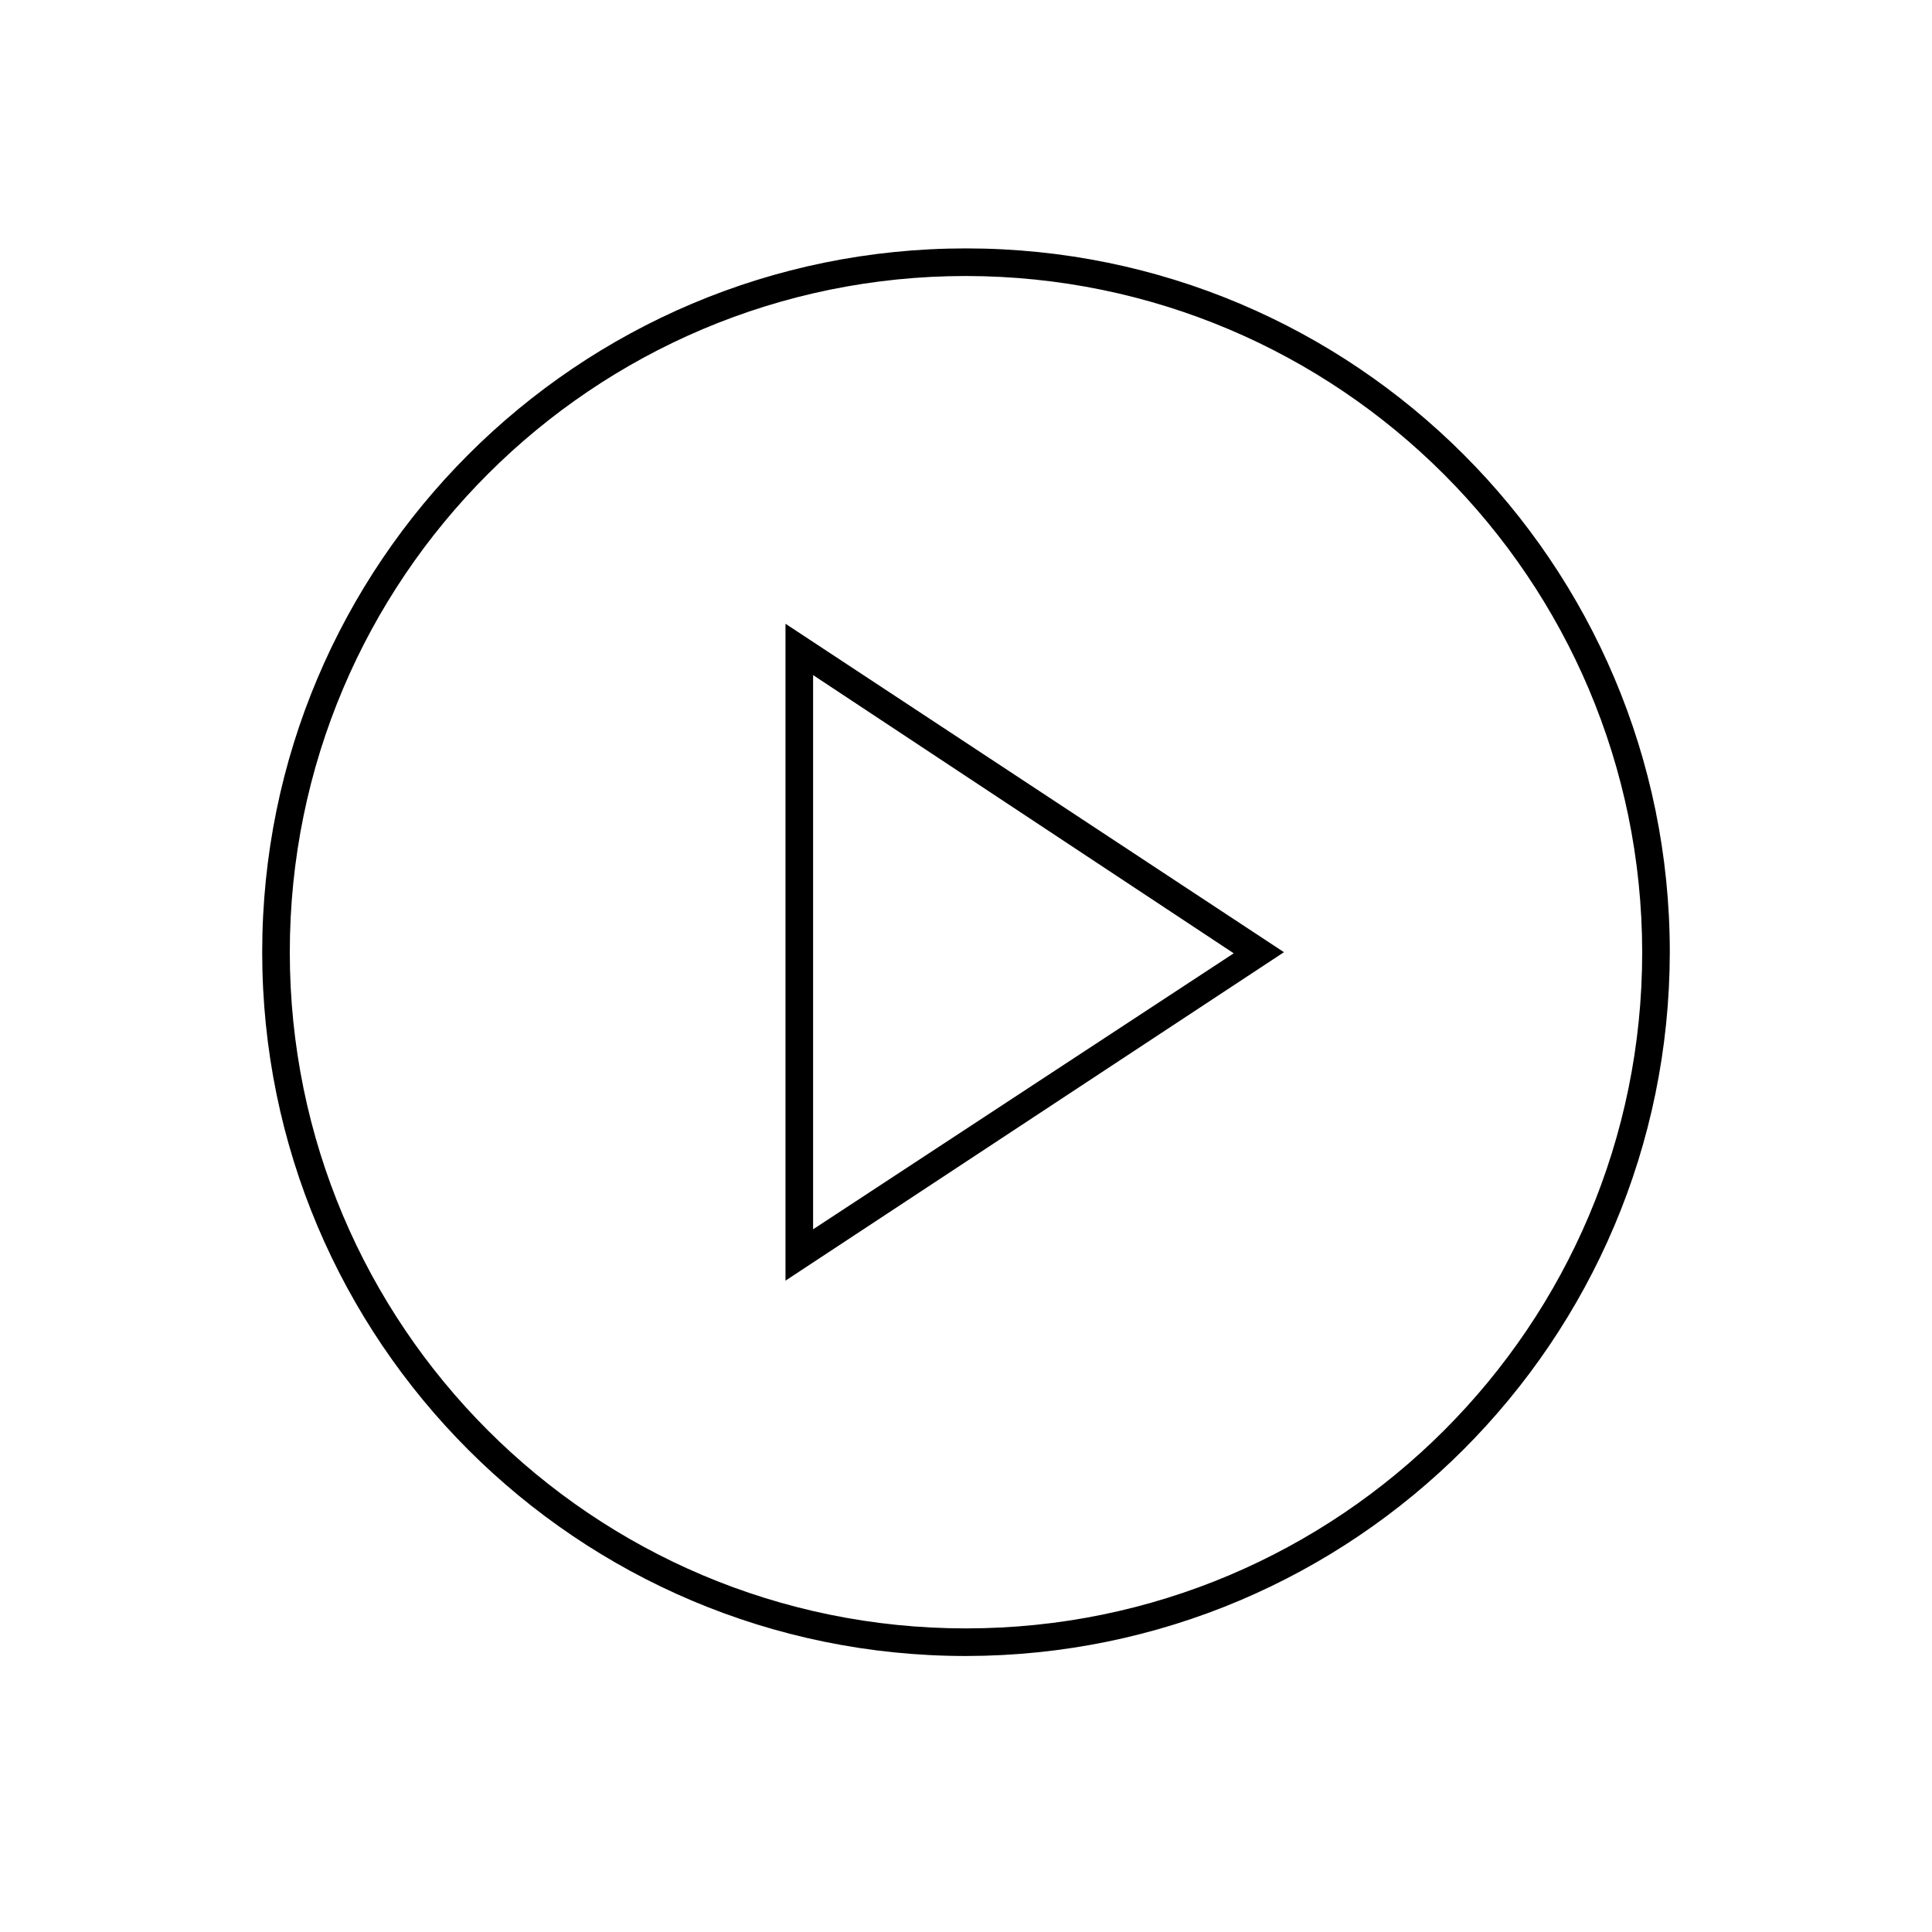
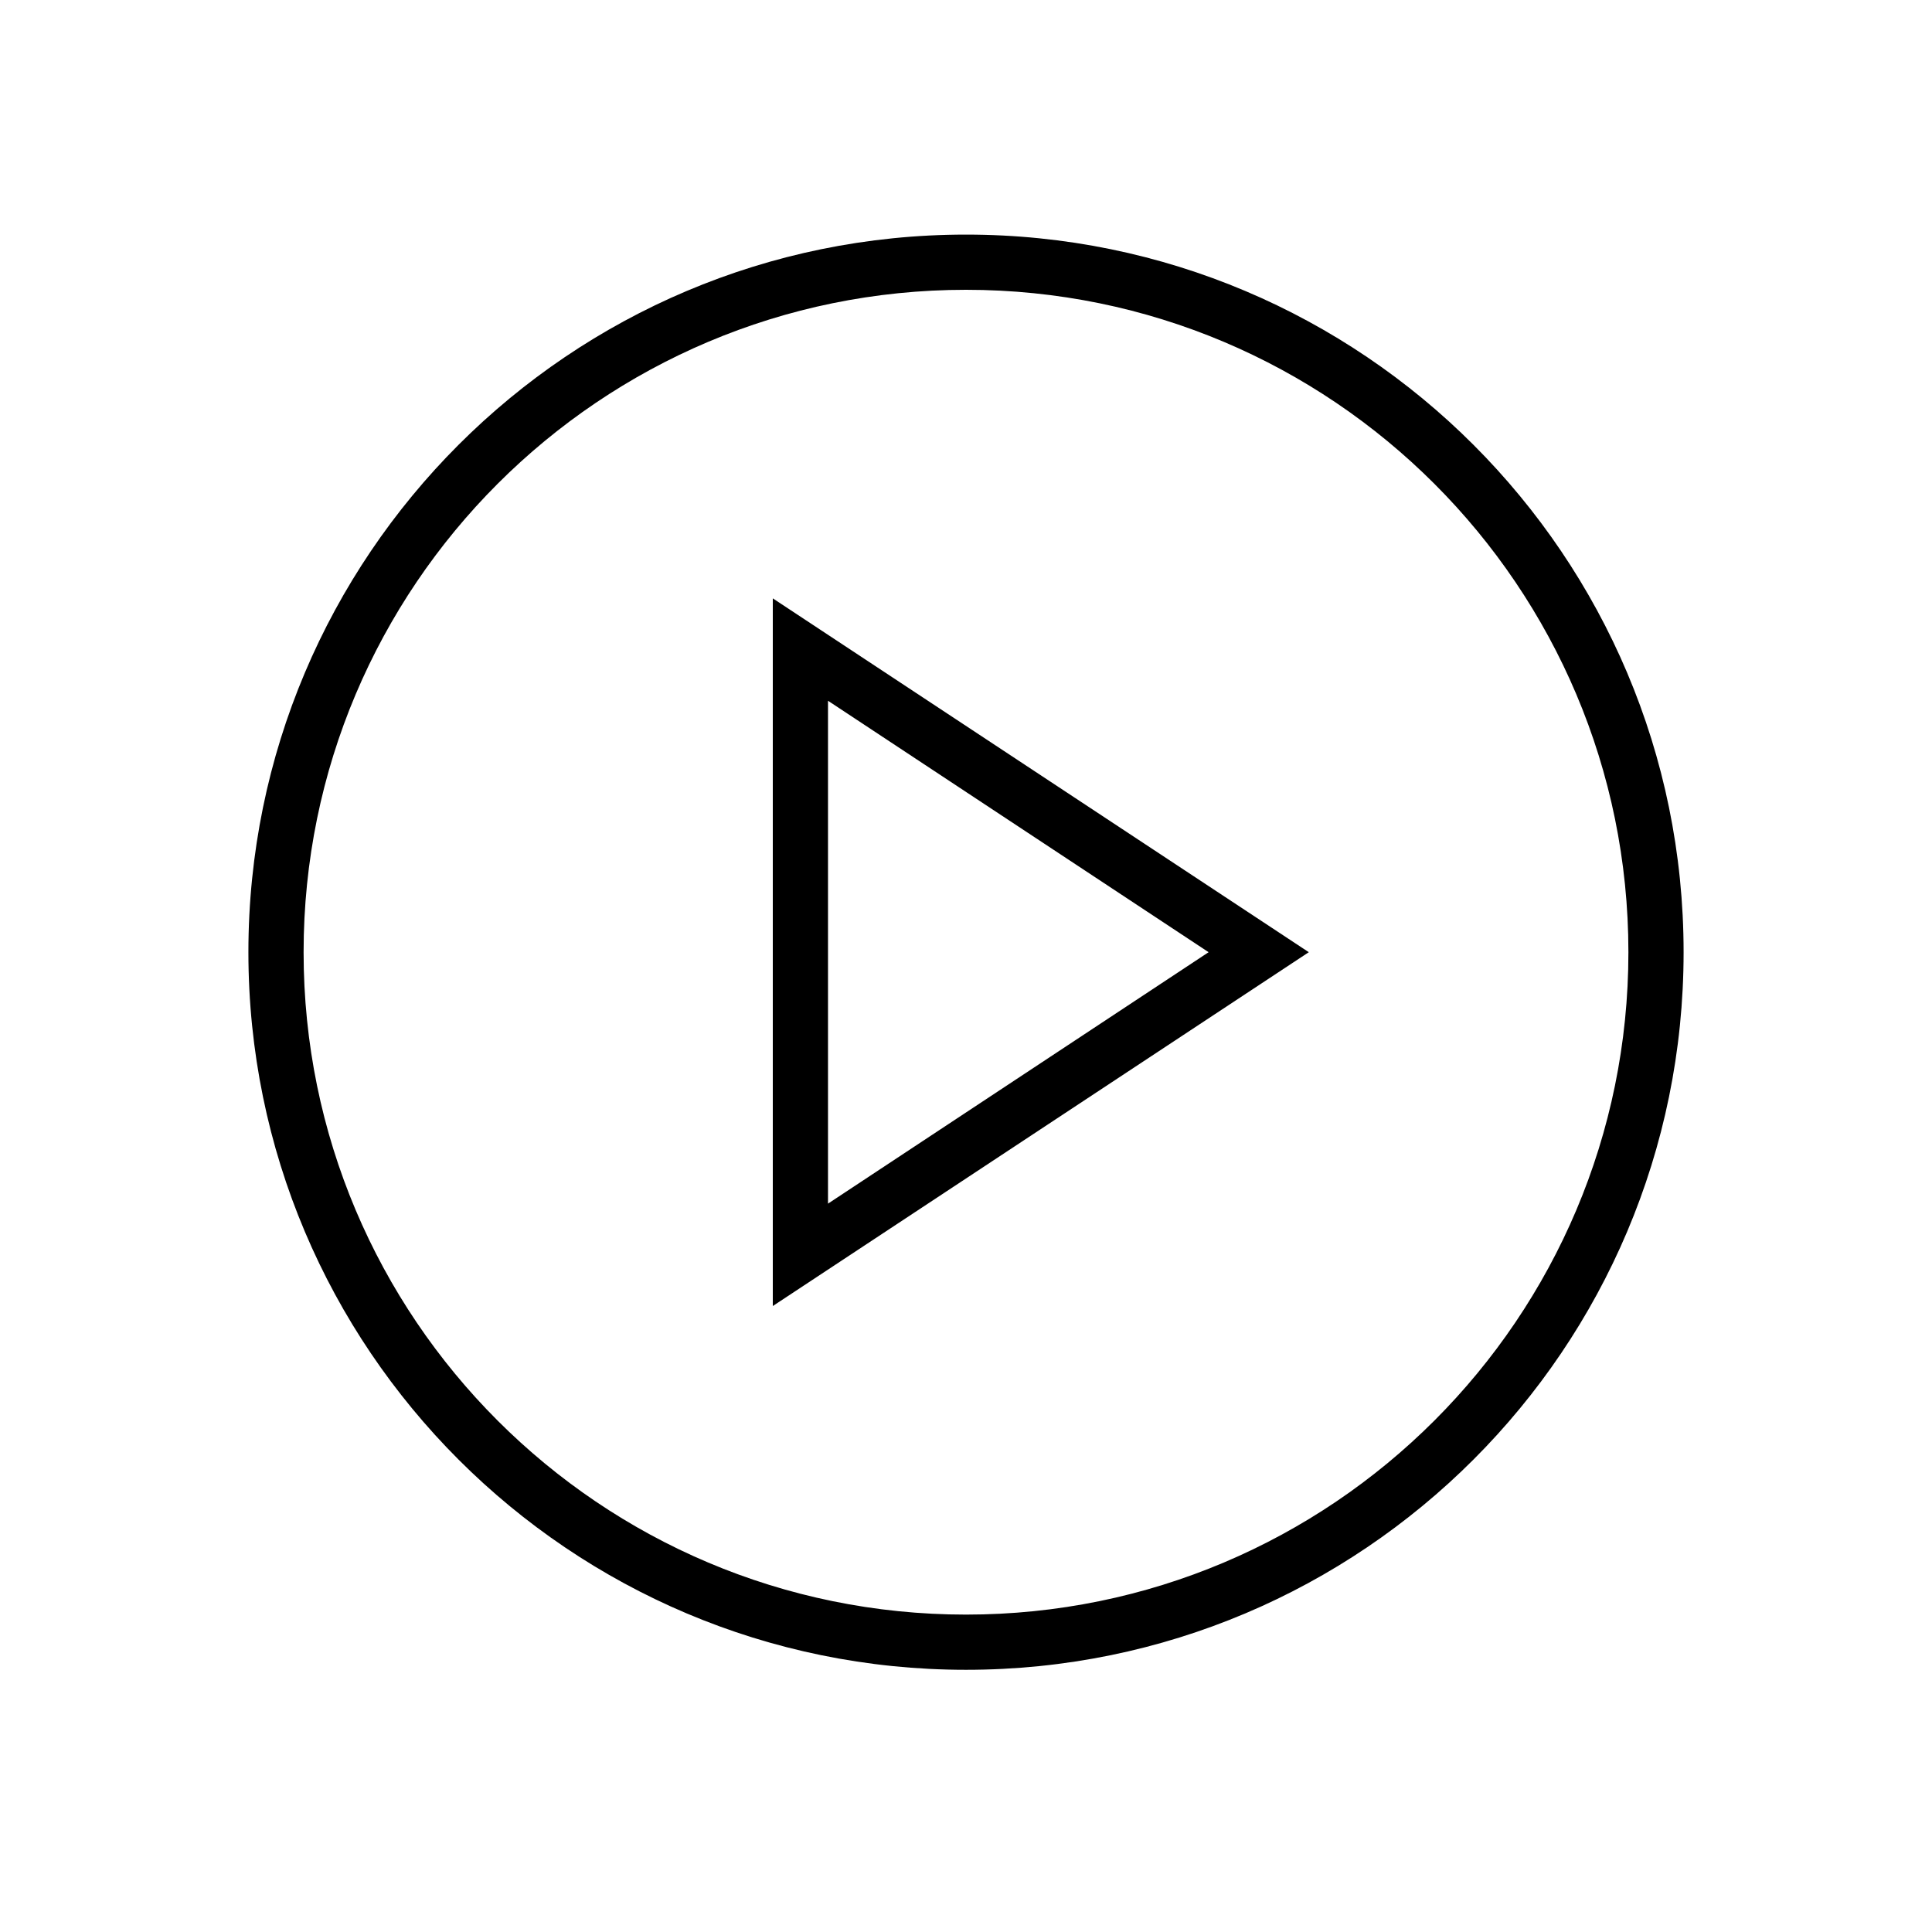
<svg xmlns="http://www.w3.org/2000/svg" id="Layer_1" data-name="Layer 1" viewBox="0 0 70 70">
  <path d="M35,60A25.5,25.5,0,1,1,60.5,34.5,25.53,25.53,0,0,1,35,60Zm0-50A24.5,24.5,0,1,0,59.5,34.5,24.53,24.53,0,0,0,35,10Z" />
+   <path d="M35,60.5a26,26,0,1,1,26-26A26,26,0,0,1,35,60.5Zm-25-26a25,25,0,0,0,50,0,25,25,0,0,1-50,0Zm25-24a24,24,0,1,0,24,24A24,24,0,0,0,35,10.5Z" />
  <path d="M28.46,46.4V22.6L46.52,34.5Zm1-21.94V44.54l15.24-10Z" />
+   <path d="M28,47.32V21.68L47.42,34.5Zm1.49-23.46L45.61,34.5,29.45,45.14,45.61,34.5ZM30,25.39V43.61L43.79,34.5Z" />
</svg>
